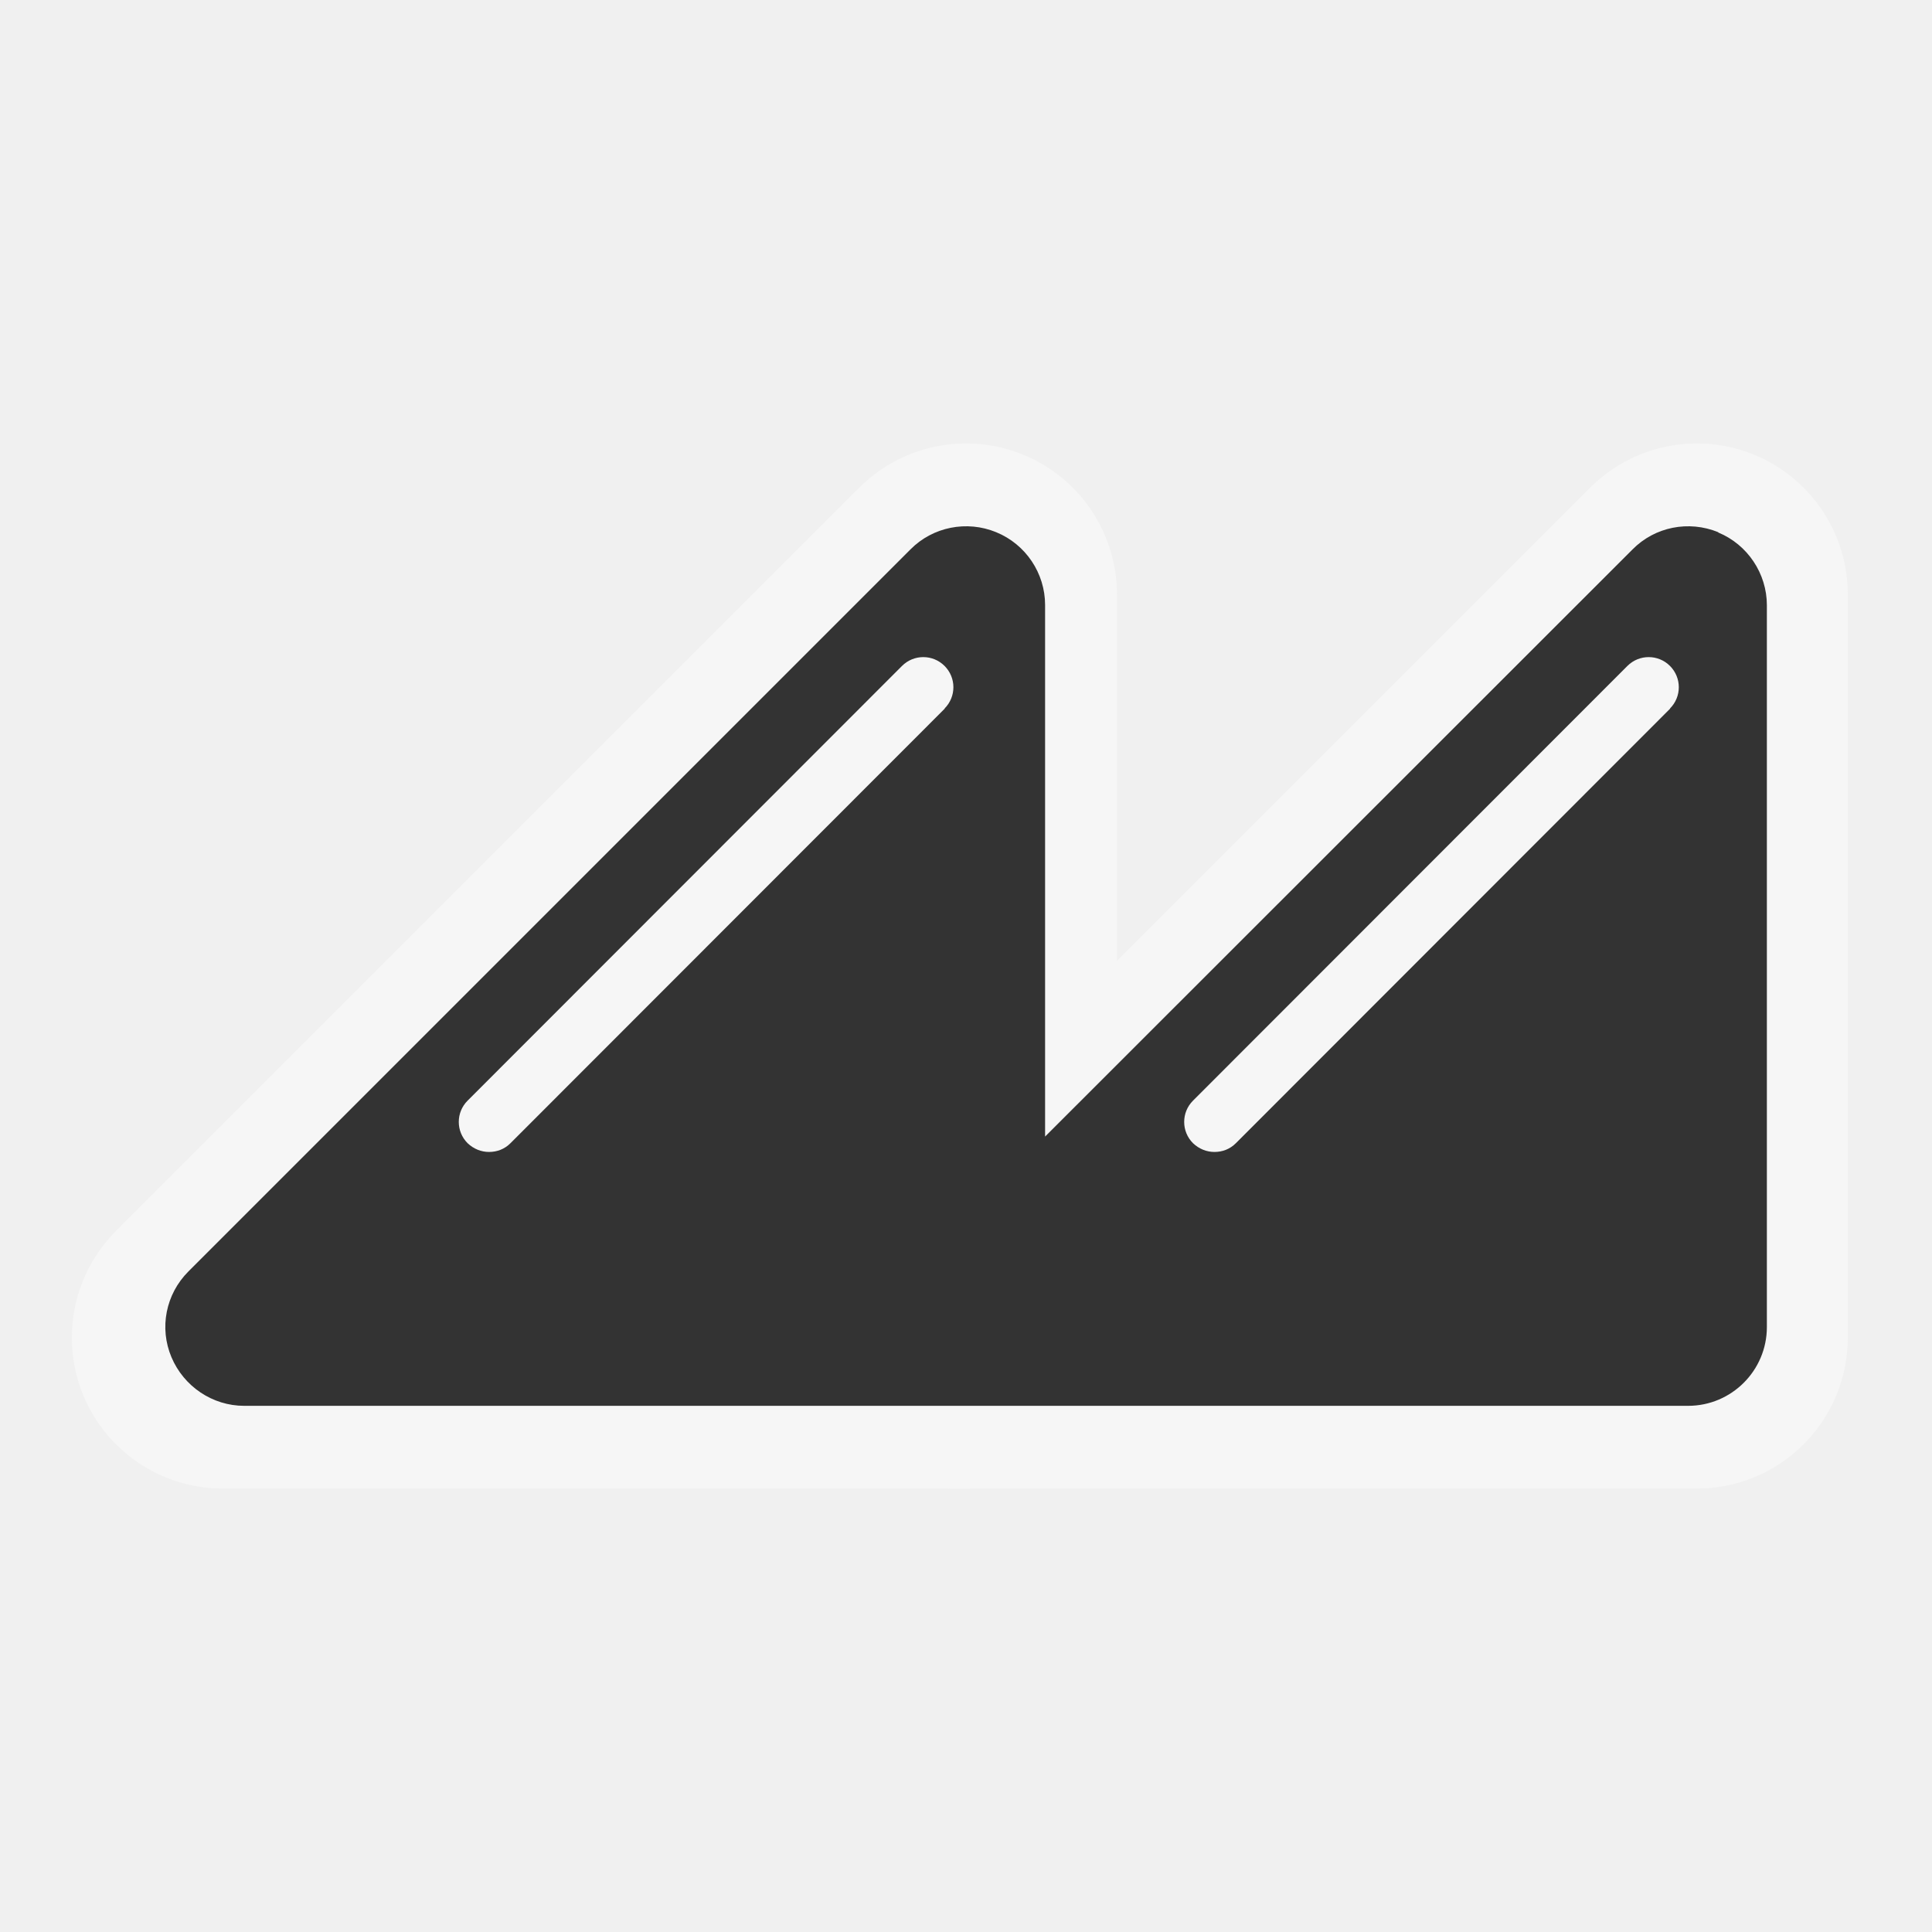
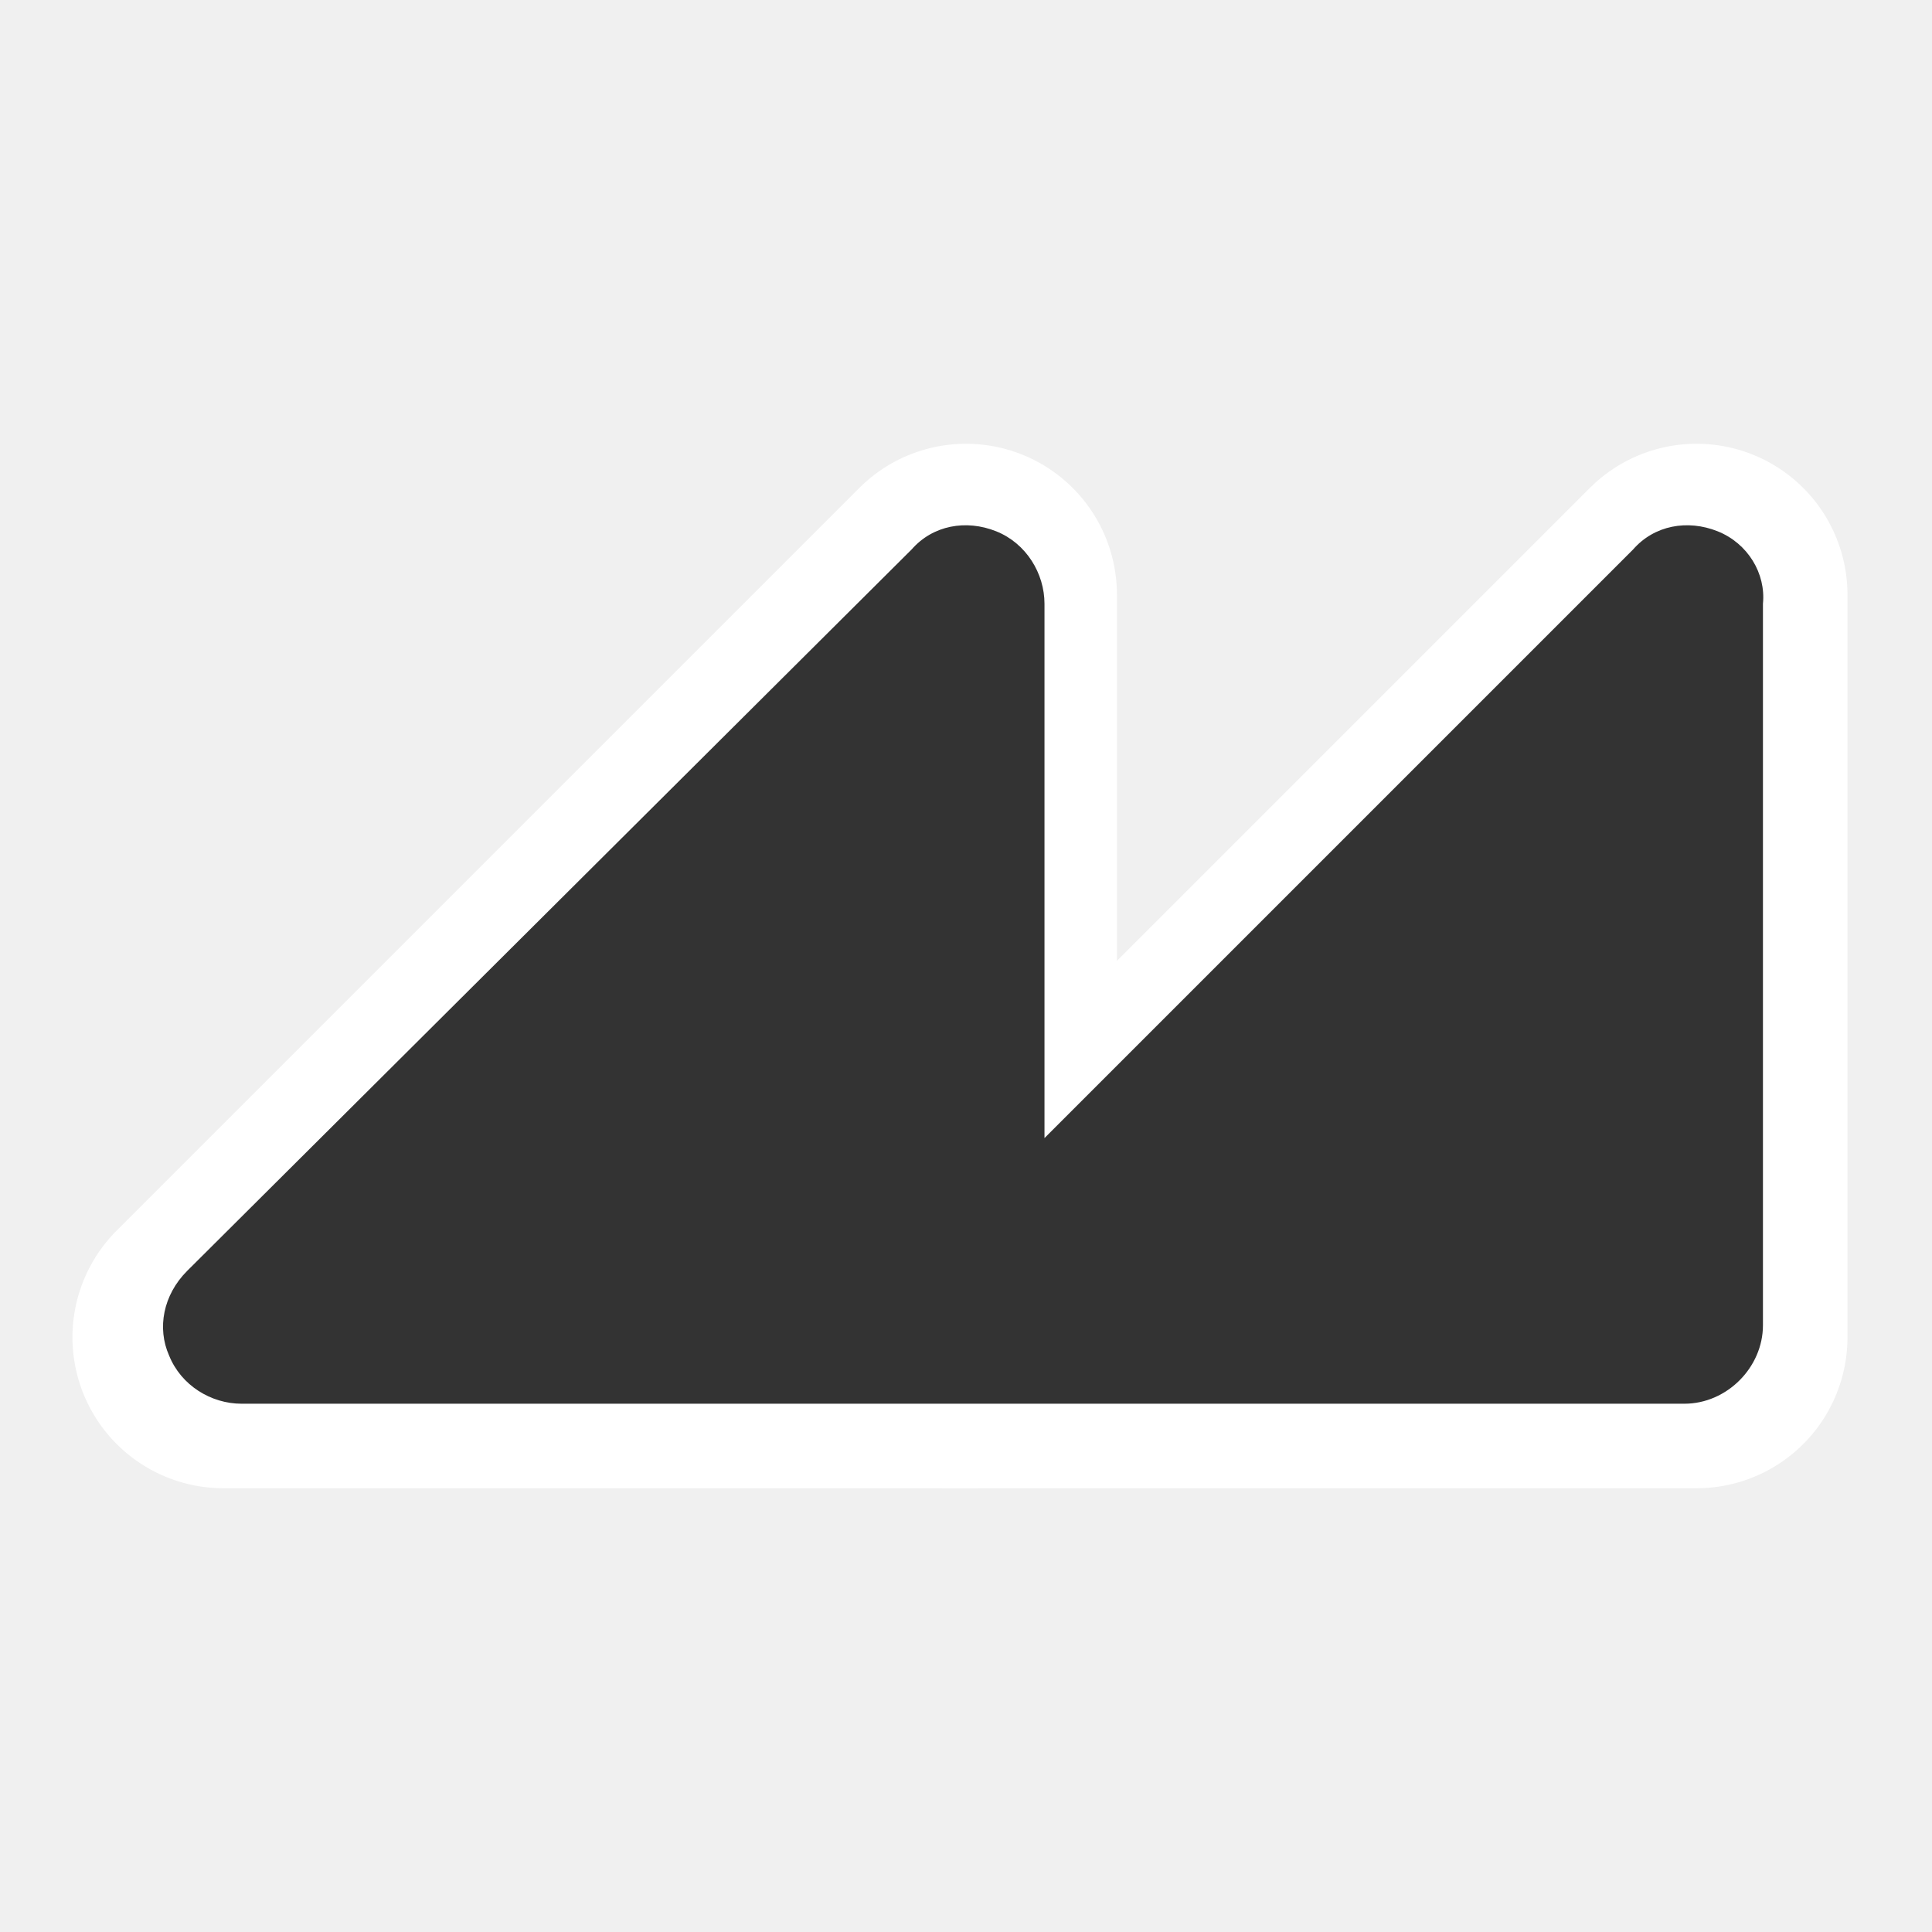
- <svg xmlns="http://www.w3.org/2000/svg" id="Layer_1" viewBox="0 0 64 64">
-   <defs>
-     <style>
-       .cls-1 {
-         fill:#f6f6f6;
-         stroke:#f6f6f6;
-         stroke-linecap:round;
-         stroke-linejoin:round;
-         stroke-width:10px;
-       }
-     </style>
-   </defs>
-   <polygon class="cls-1" points="7.38 44.31 32 19.69 32 44.31 7.38 44.31" />
-   <polygon class="cls-1" points="31.59 44.31 56.21 19.69 56.21 44.31 31.59 44.31" />
-   <path d="m56.92,17.63c-.98-.4-2.1-.18-2.84.57l-19.46,19.45v-17.61c0-1.05-.64-2.01-1.62-2.41-.97-.4-2.1-.18-2.84.57L6.24,42.12c-.75.75-.97,1.87-.56,2.84.41.97,1.36,1.61,2.41,1.61h47.83c1.44,0,2.61-1.17,2.61-2.61v-23.91c0-1.05-.64-2.01-1.61-2.41Zm-25.62,5.84l-14.39,14.4c-.2.2-.45.29-.71.29s-.51-.1-.71-.29c-.39-.39-.39-1.02,0-1.41l14.39-14.4c.39-.39,1.02-.39,1.41,0s.39,1.02,0,1.41Zm24.03,0l-14.39,14.4c-.2.2-.45.29-.71.29s-.51-.1-.71-.29c-.39-.39-.39-1.02,0-1.41l14.39-14.4c.39-.39,1.02-.39,1.41,0s.39,1.02,0,1.41Z" />
-   <style>
+ <svg xmlns="http://www.w3.org/2000/svg" version="1.1" id="Layer_1" x="0px" y="0px" width="64px" height="64px" viewBox="0 0 64 64" style="enable-background:new 0 0 64 64;" xml:space="preserve">
+   <polygon class="st0" points="7.4,44.3 32,19.7 32,44.3 " />
+   <polygon class="st0" points="31.6,44.3 56.2,19.7 56.2,44.3 " />
+   <path d="M56.9,17.6c-1-0.4-2.1-0.2-2.8,0.6L34.6,37.7V20c0-1-0.6-2-1.6-2.4c-1-0.4-2.1-0.2-2.8,0.6L6.2,42.1c-0.8,0.8-1,1.9-0.6,2.8     c0.4,1,1.4,1.6,2.4,1.6h47.8c1.4,0,2.6-1.2,2.6-2.6V20C58.5,19,57.9,18,56.9,17.6L56.9,17.6z" />
+   <style type="text/css">
    path {
      fill: #333;
+     }
+     .st0 {
+       fill:#FFFFFF;
+       stroke:#FFFFFF;
+       stroke-width:10;
+       stroke-linecap:round;
+       stroke-linejoin:round;
    }
    @media (prefers-color-scheme: dark) {
      path {
        fill: hsl(221deg 100% 12%);
      }
    }
  </style>
</svg>
